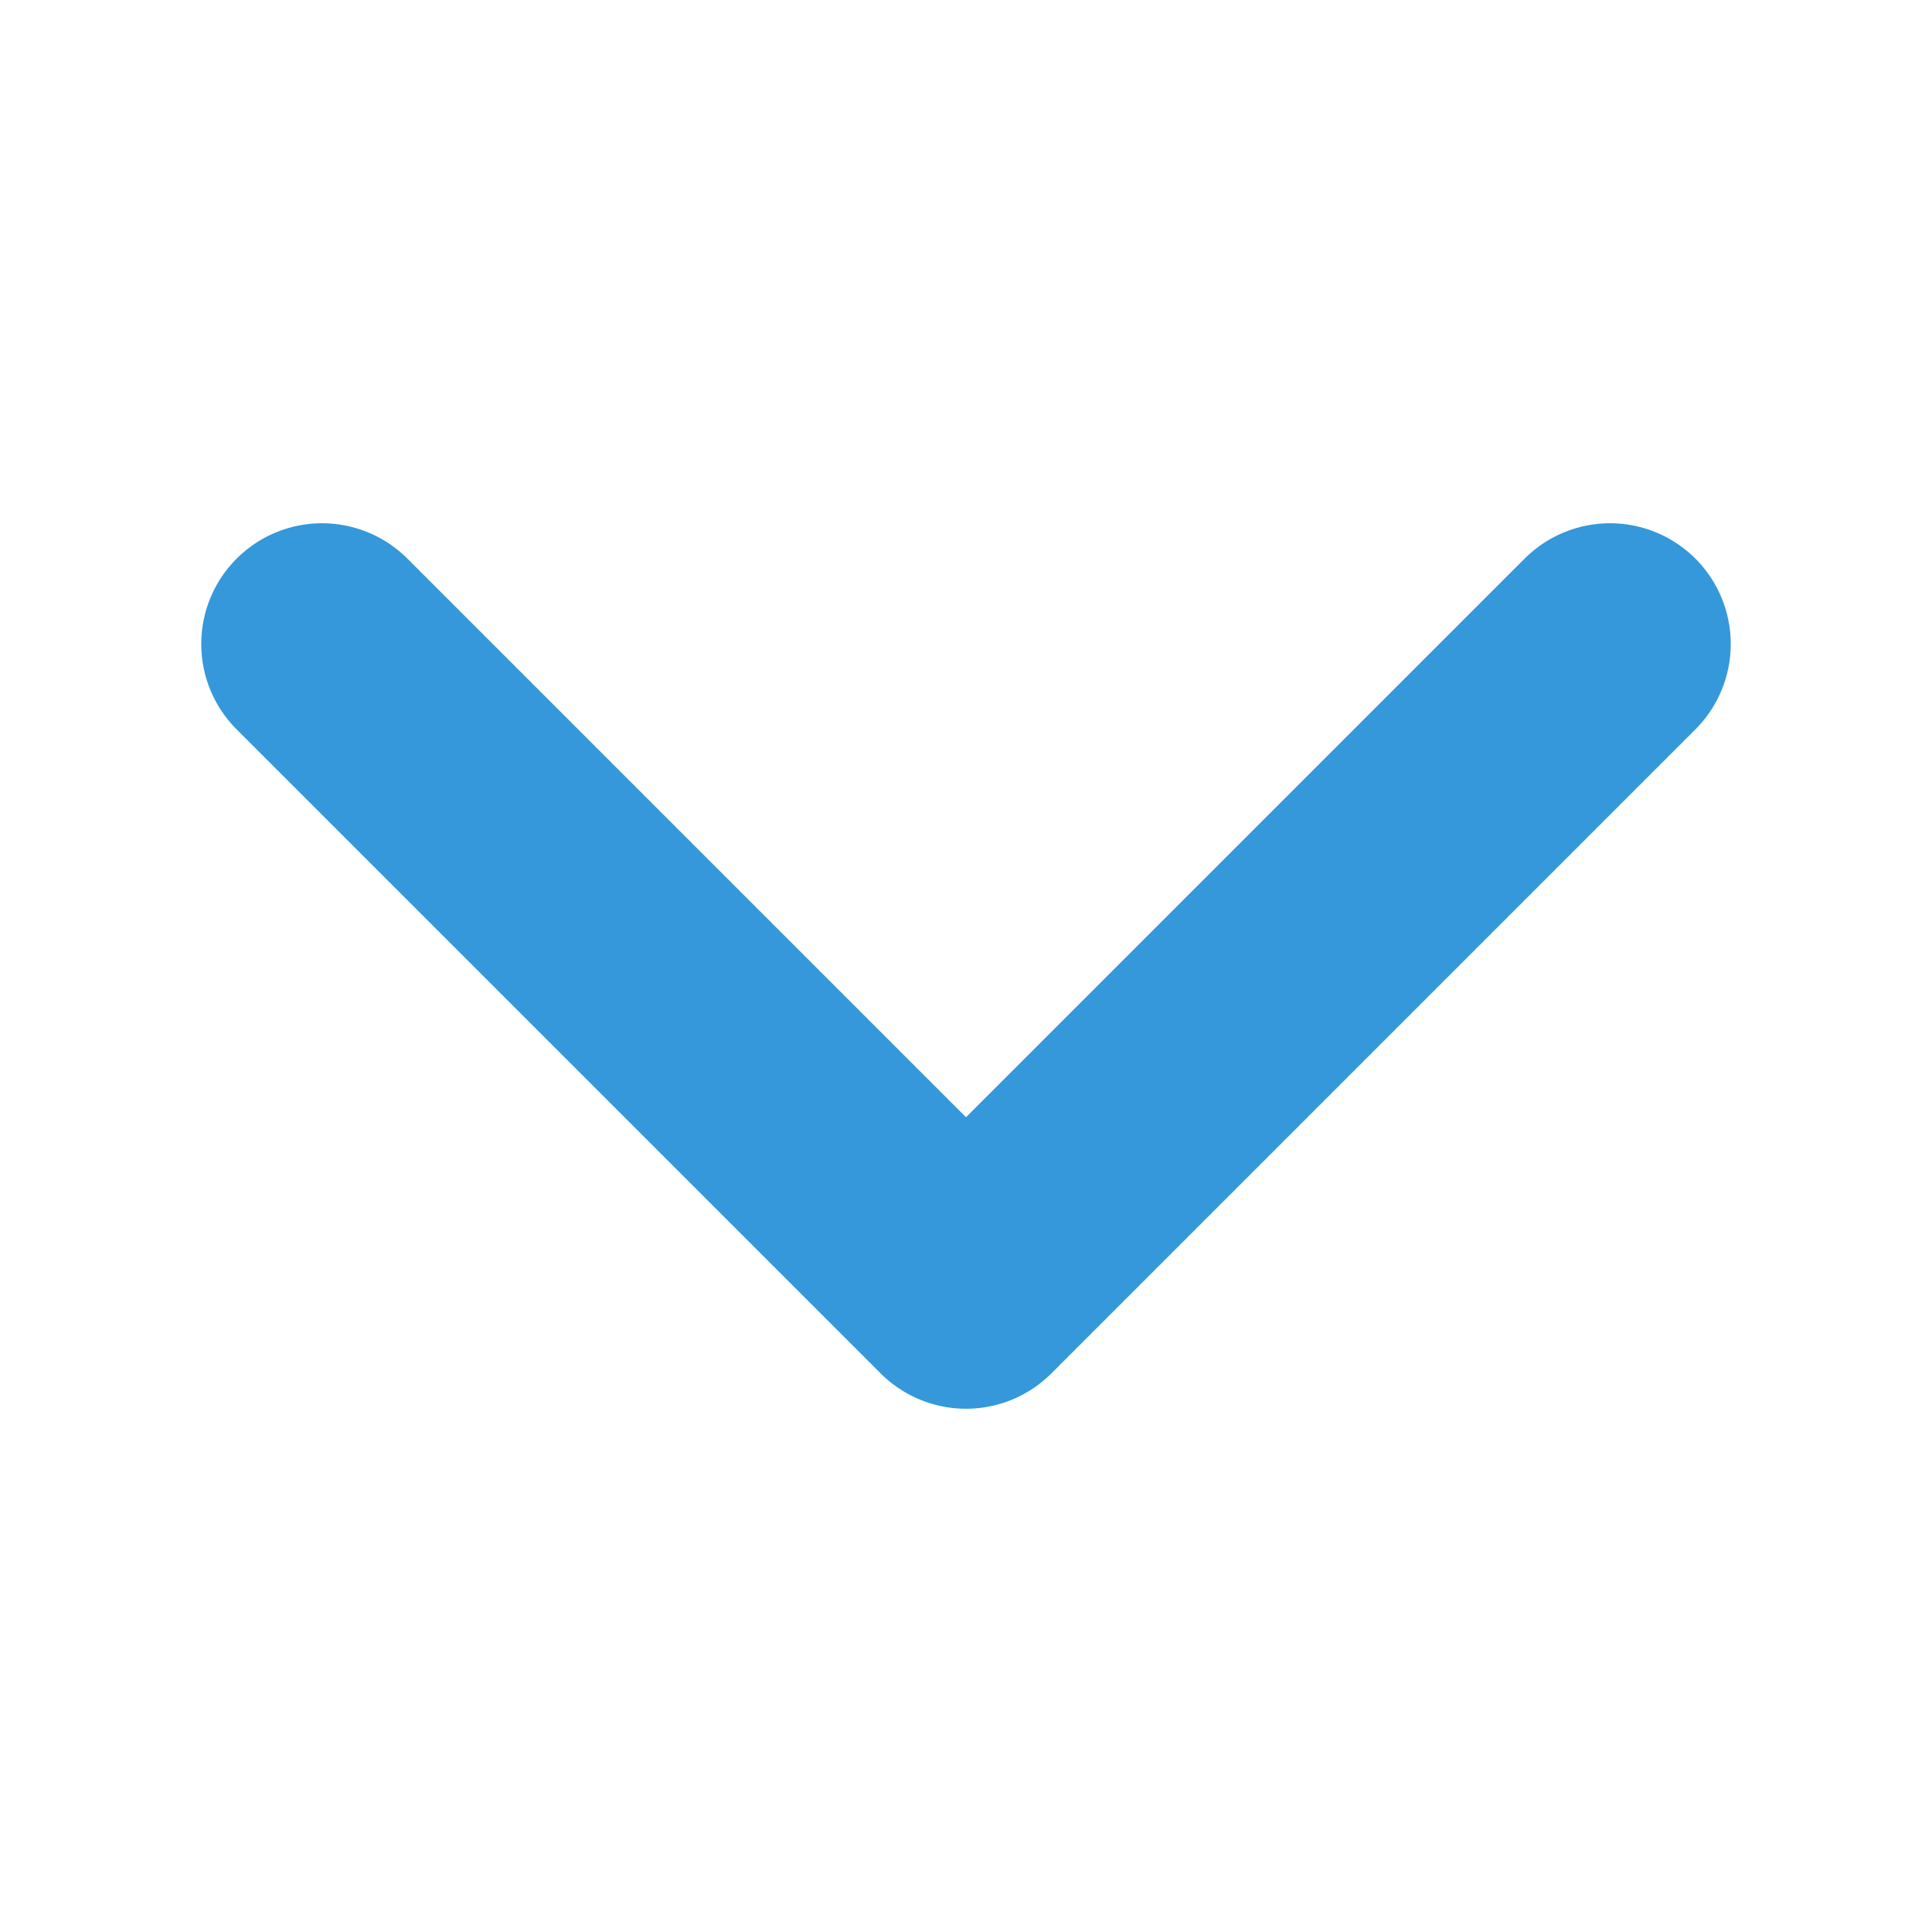
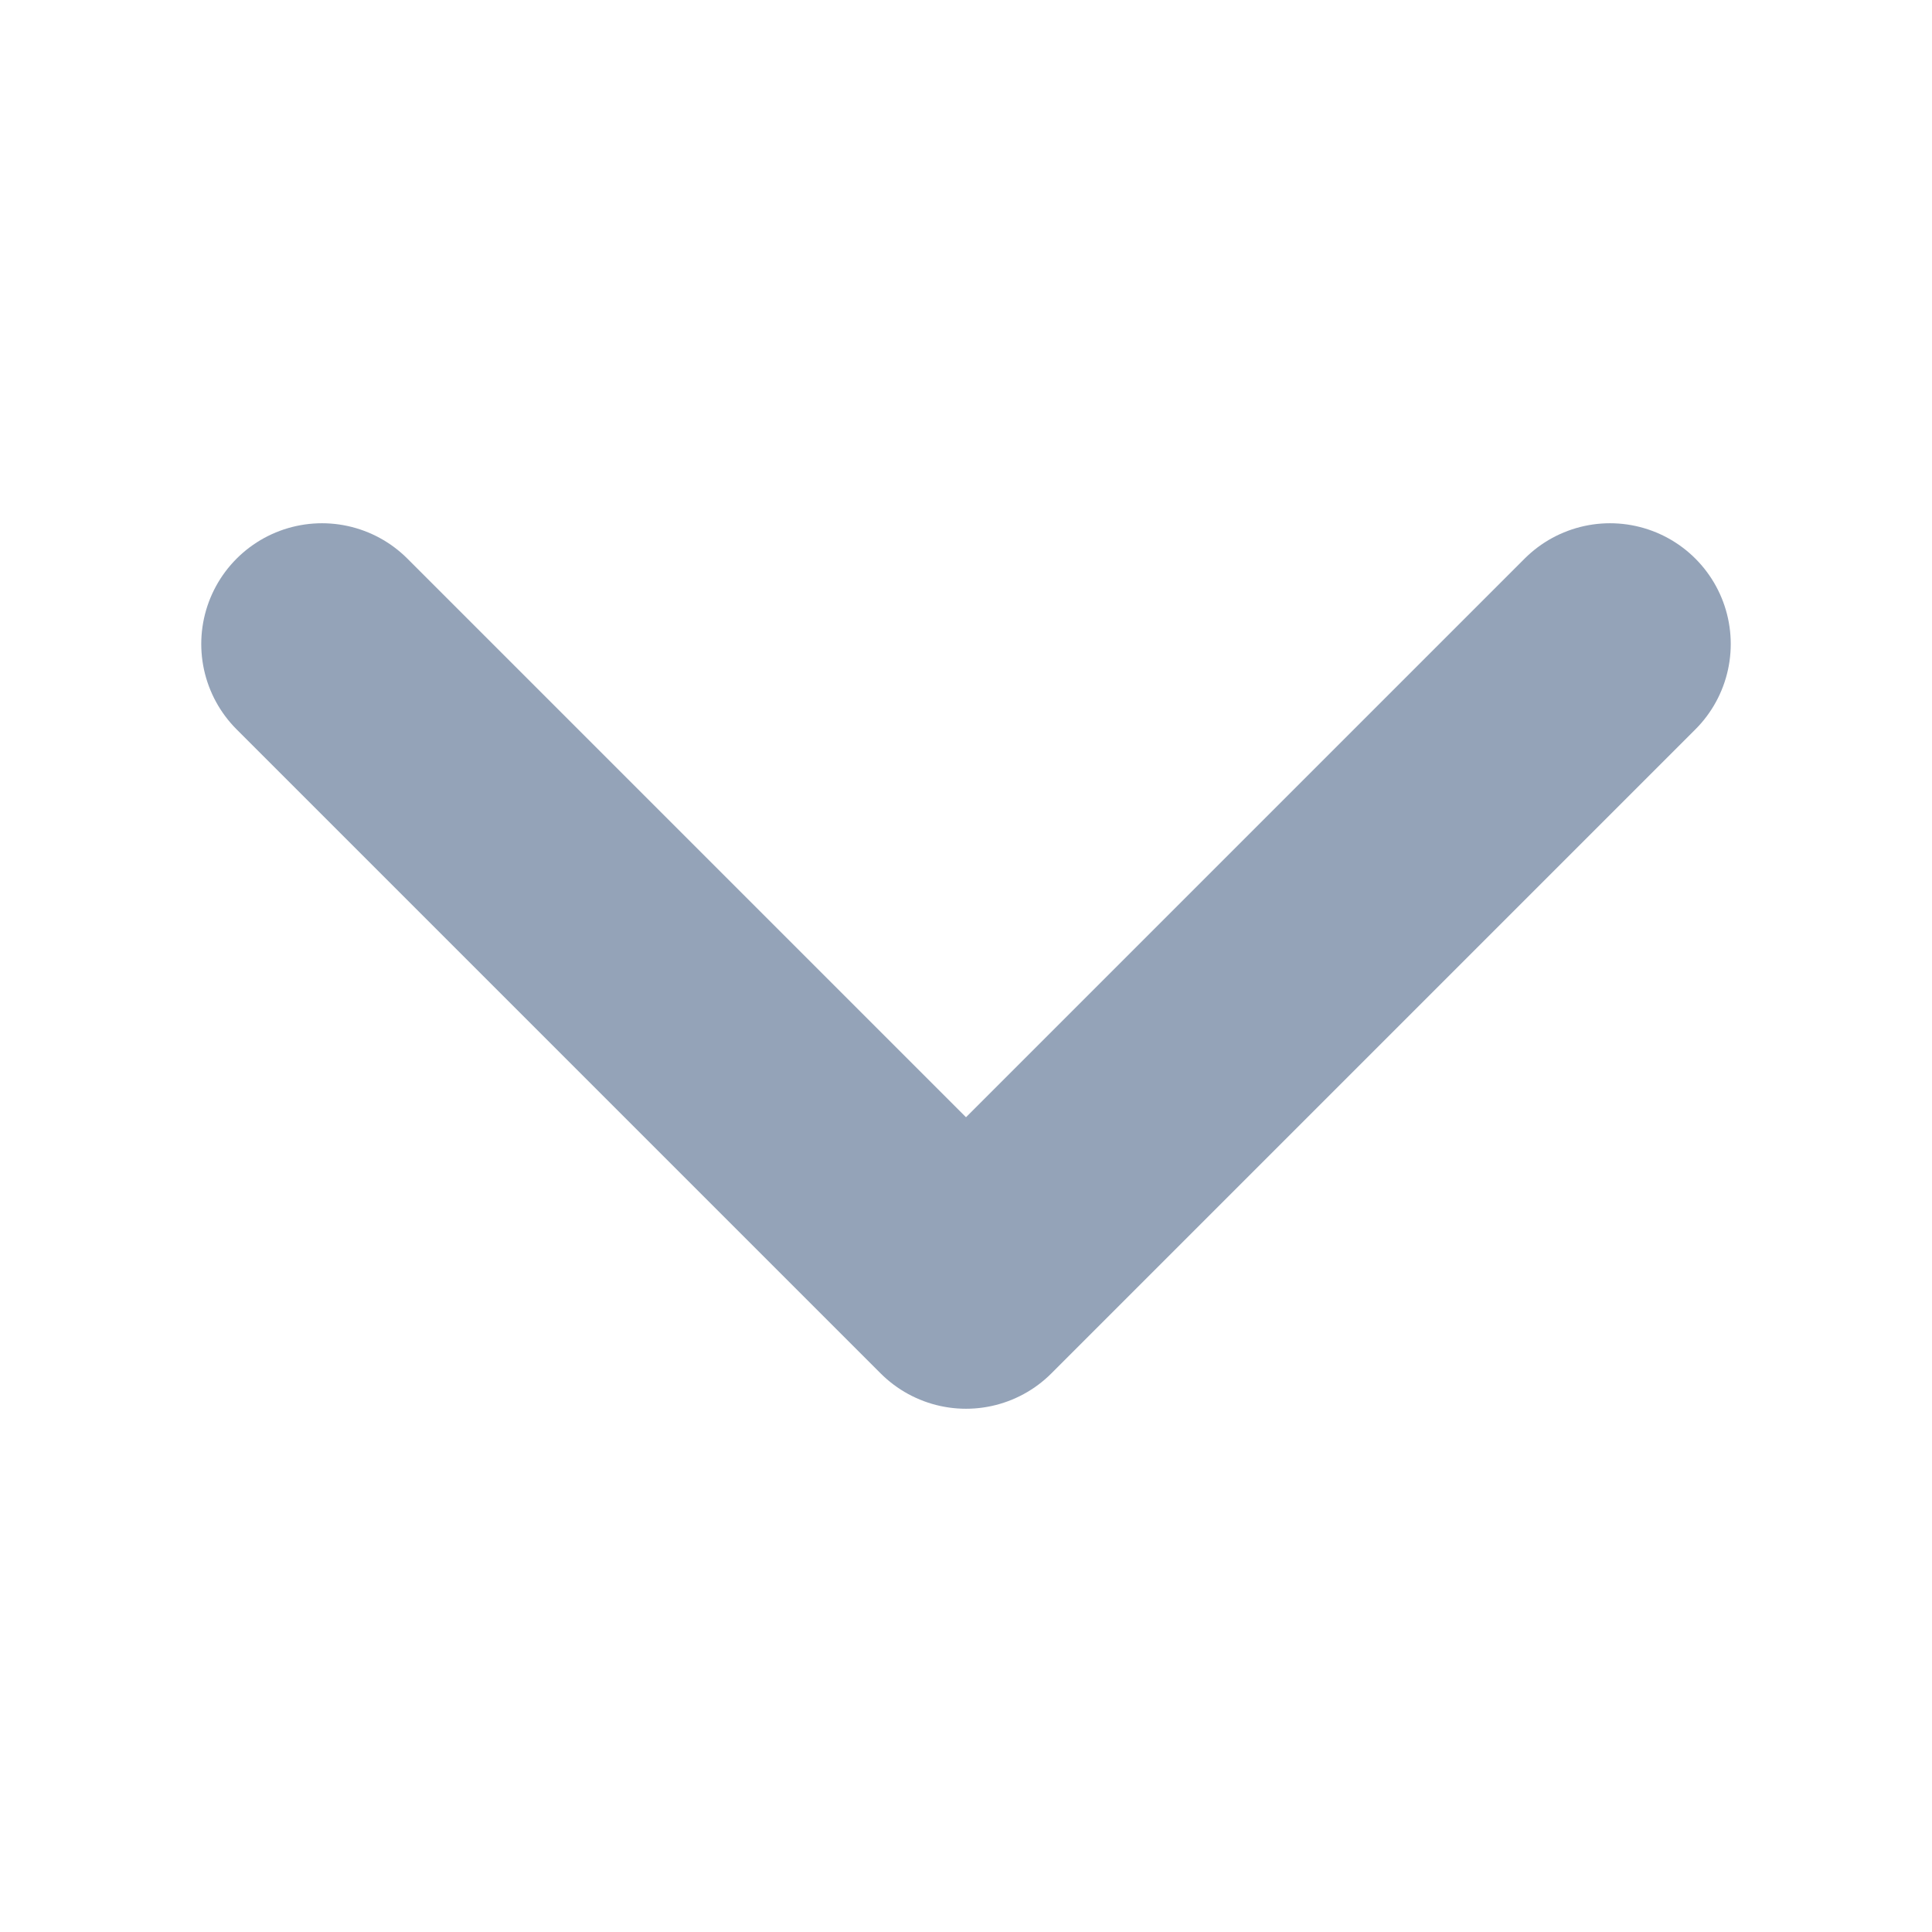
<svg xmlns="http://www.w3.org/2000/svg" width="12" height="12" viewBox="0 0 12 12" fill="none">
-   <path d="M2 4L6 8L10 4" stroke="#3498db" stroke-width="1.5" stroke-linecap="round" stroke-linejoin="round" />
+   <path d="M2 4L6 8L10 4" stroke="#94a3b8" stroke-width="1.5" stroke-linecap="round" stroke-linejoin="round" />
</svg>
